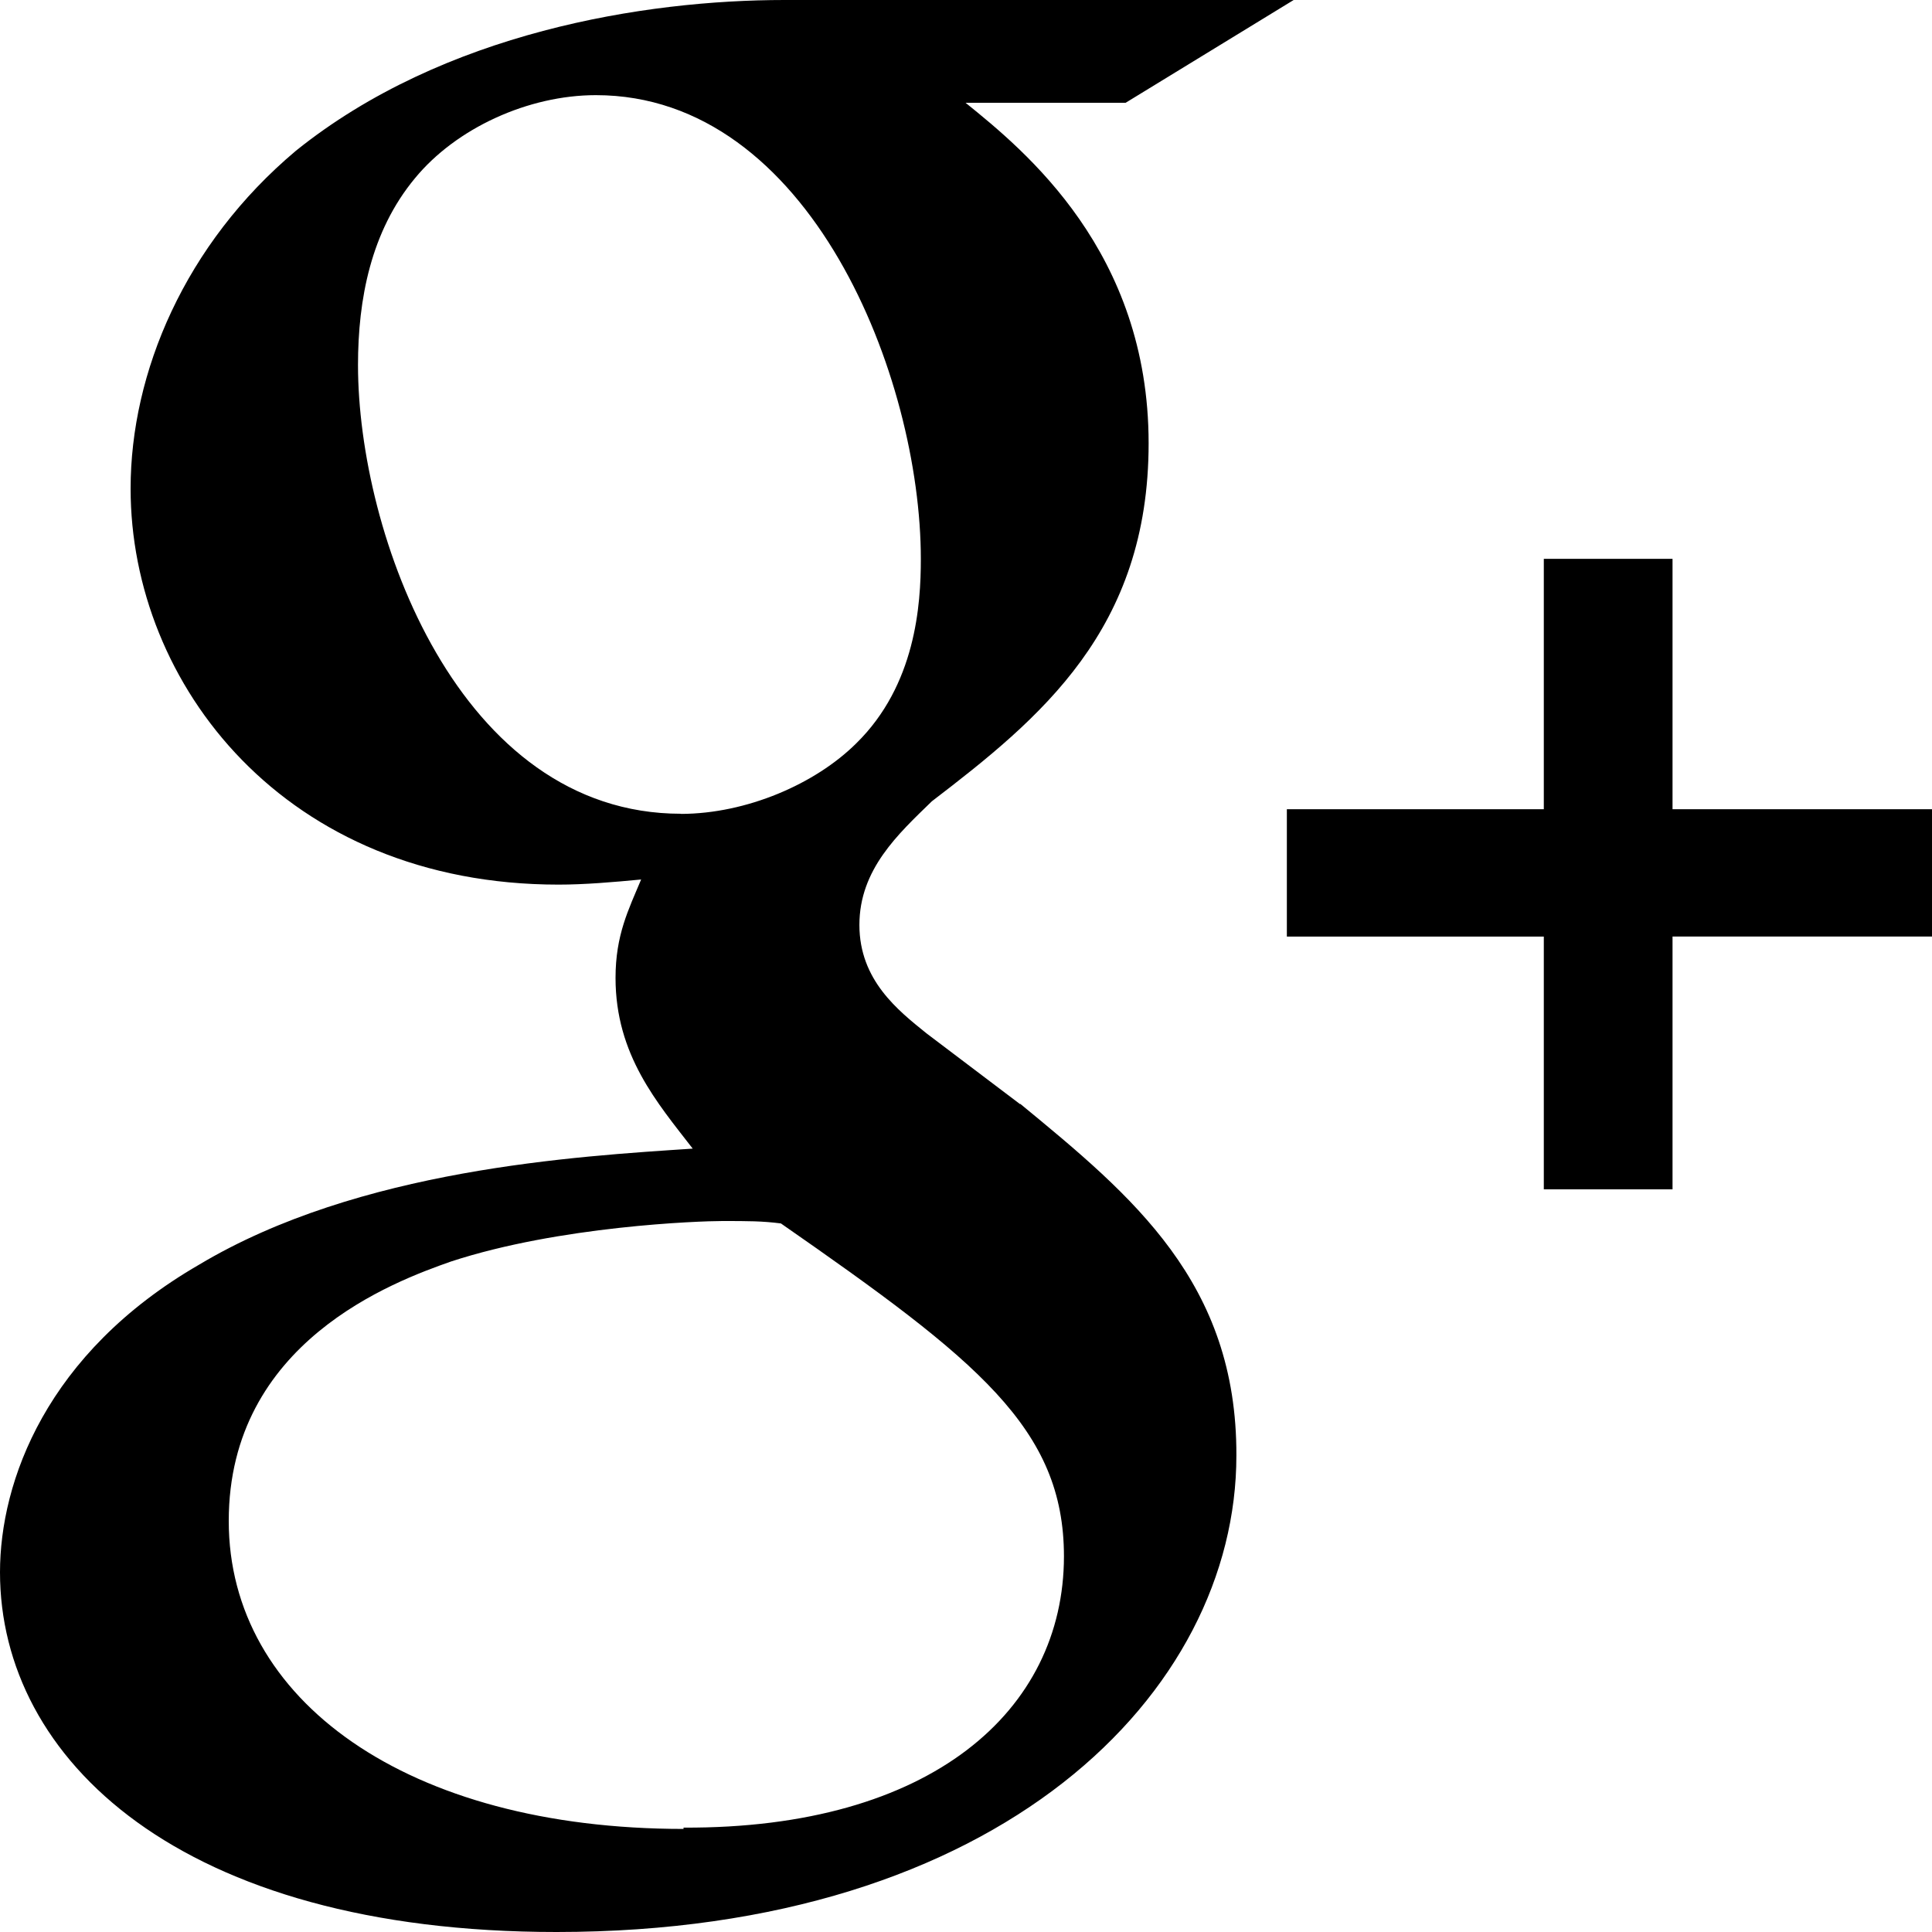
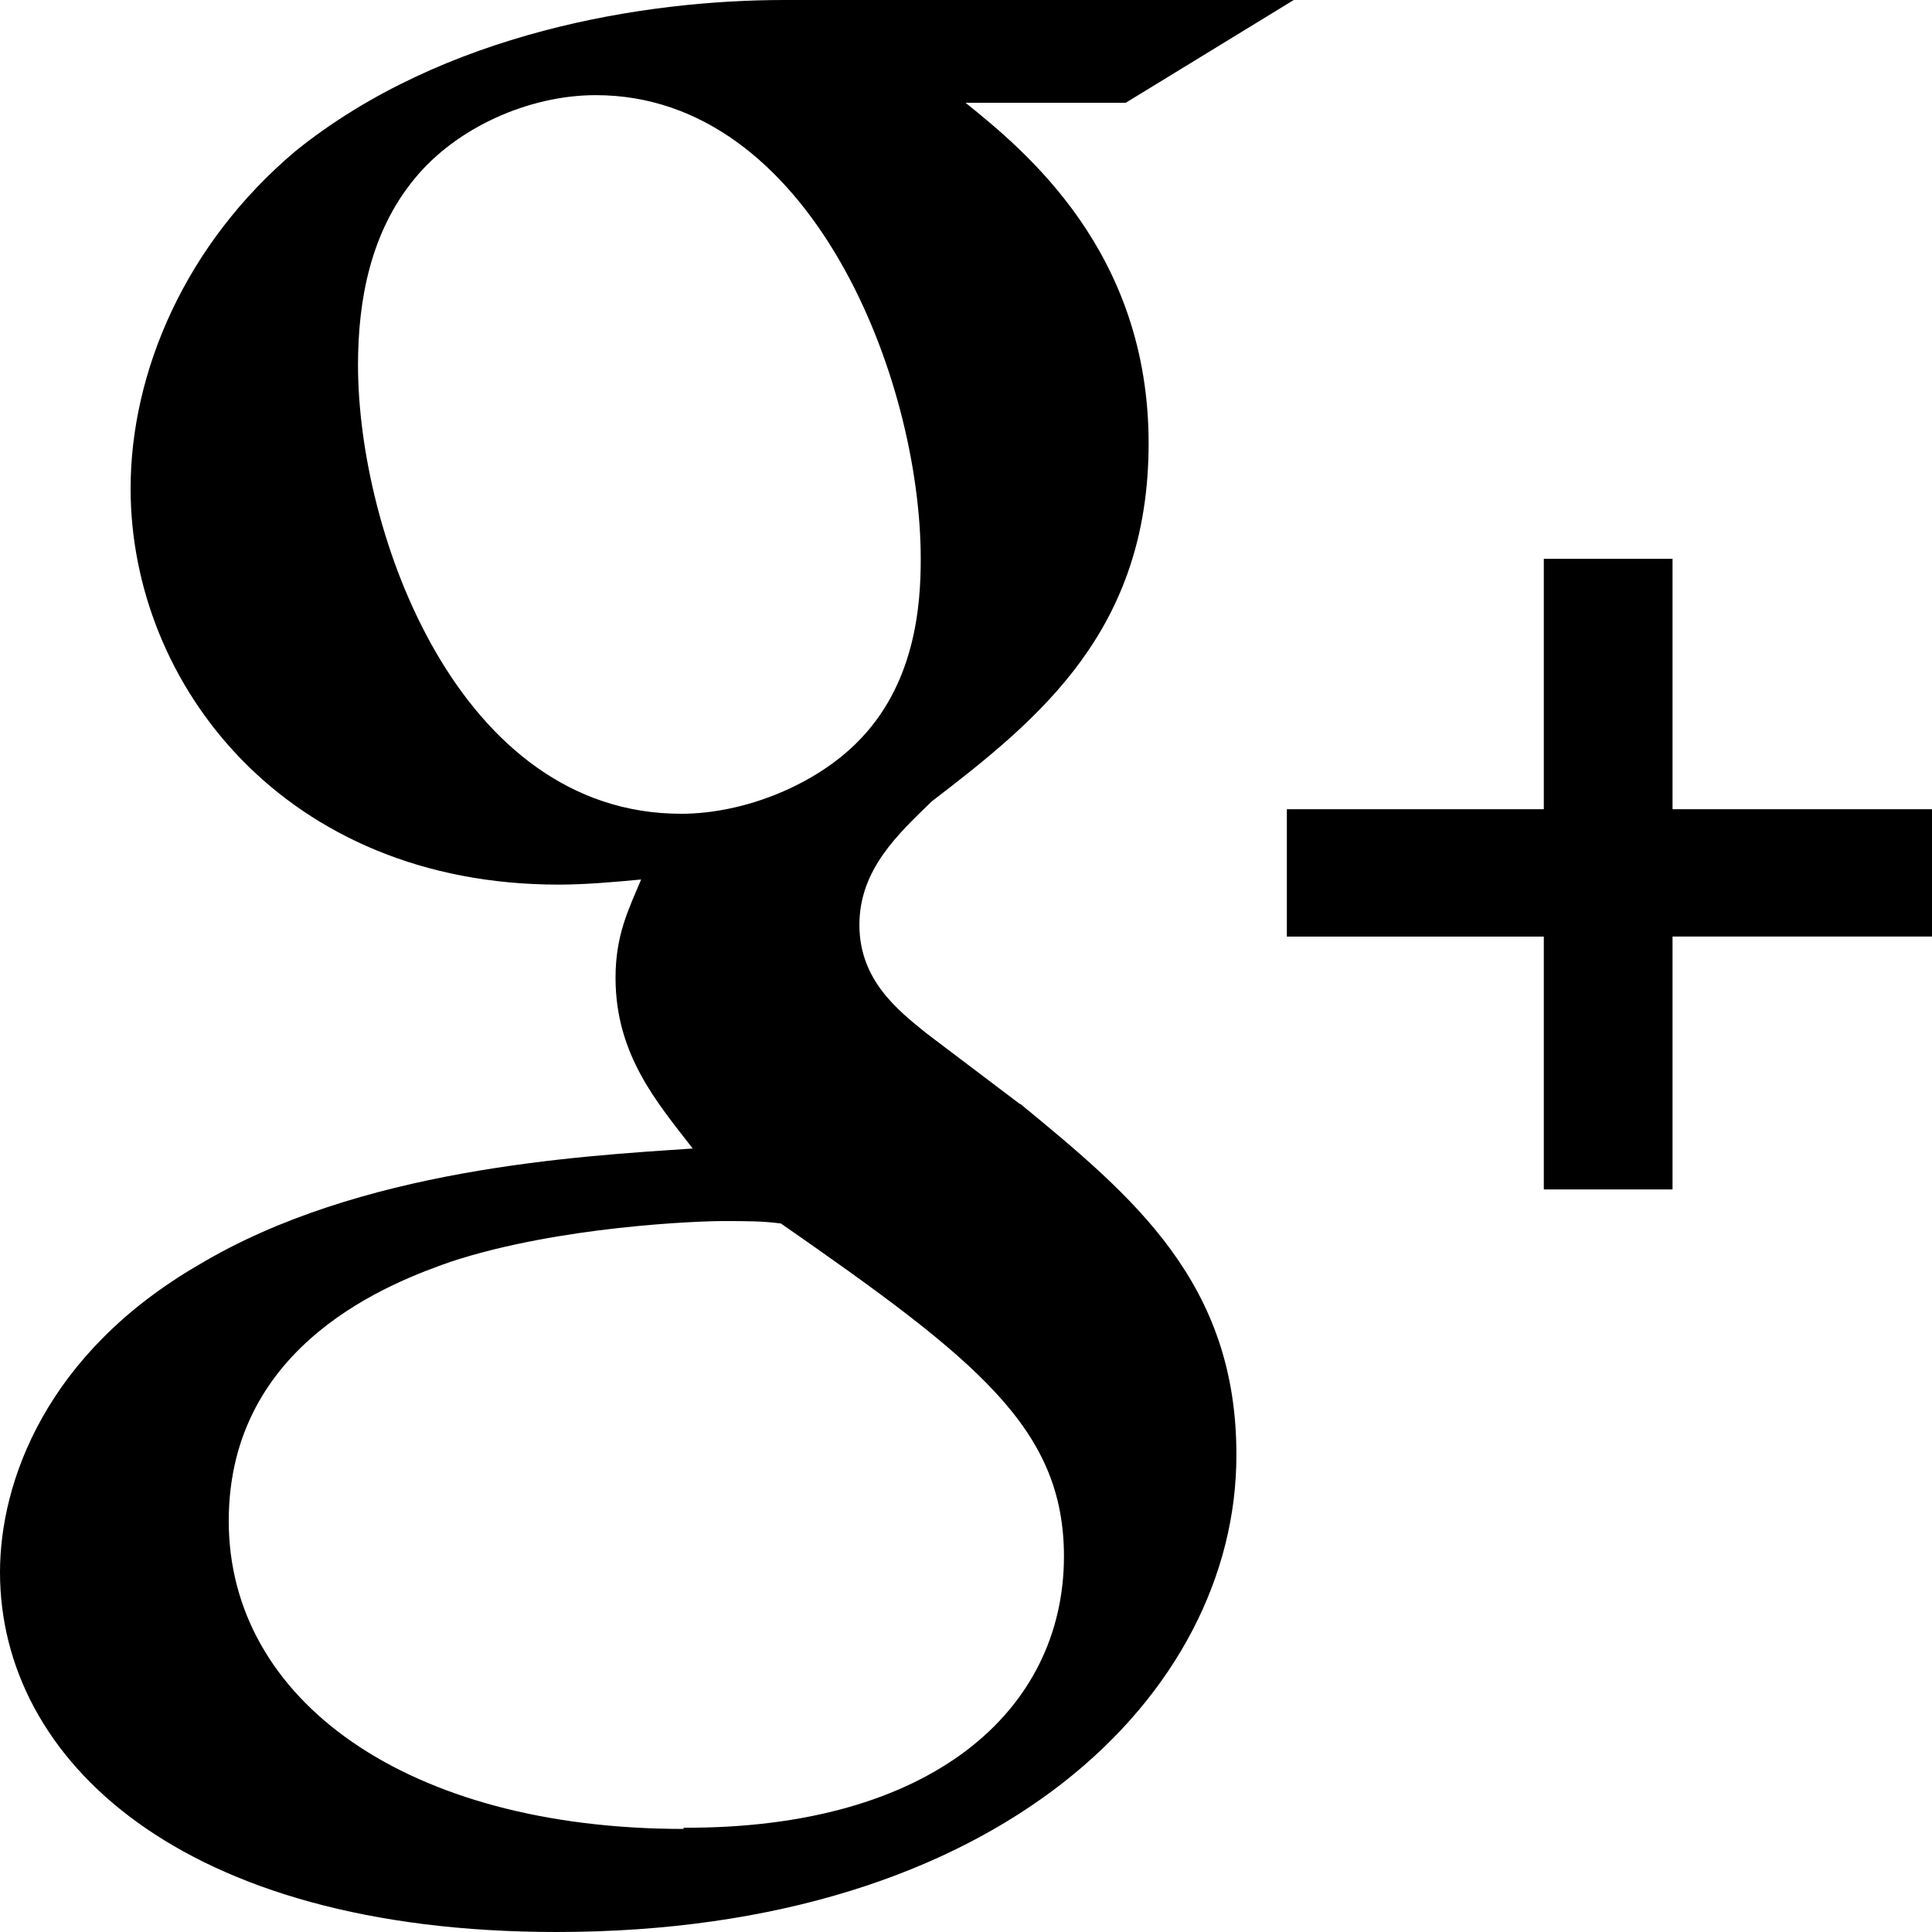
<svg xmlns="http://www.w3.org/2000/svg" width="40" height="40" viewBox="0 0 40 40">
-   <g>
-     <g>
-       <g fill="currentColor">
-         <path d="M21.11 22.853l-1.927-1.458c-.588-.474-1.39-1.1-1.39-2.245 0-1.15.802-1.882 1.5-2.56 2.246-1.72 4.488-3.552 4.488-7.412 0-3.97-2.562-6.058-3.79-7.05h3.314L26.784 0H16.242C13.35 0 9.18.666 6.128 3.12c-2.303 1.934-3.424 4.598-3.424 6.995 0 4.053 3.197 8.2 8.86 8.2.535 0 1.122-.05 1.71-.106-.263.628-.53 1.15-.53 2.037 0 1.6.87 2.593 1.598 3.535-2.408.16-6.907.42-10.222 2.404C.958 28.014 0 30.674 0 32.552 0 36.417 3.727 40 11.523 40c9.203 0 14.075-4.96 14.075-9.864.012-3.582-2.147-5.368-4.472-7.28h-.016v-.003zm-7.01-6.005c-4.603 0-6.688-5.794-6.688-9.29 0-1.36.266-2.766 1.177-3.865.857-1.044 2.352-1.723 3.748-1.723 4.438 0 6.728 5.845 6.728 9.605 0 .943-.106 2.607-1.336 3.814-.85.845-2.273 1.458-3.628 1.462v-.004zm.053 21.018c-5.724 0-9.417-2.666-9.417-6.375 0-3.705 3.422-4.958 4.602-5.373 2.246-.736 5.137-.838 5.62-.838.534 0 .822 0 1.21.05 4.07 2.83 5.86 4.244 5.86 6.895-.004 3.188-2.745 5.638-7.877 5.614l.002.026zM34.628 16.754V11.57h-2.665v5.184h-5.32v2.637h5.32v5.233h2.665V19.39H40v-2.636h-5.372z" />
-       </g>
-     </g>
-   </g>
+   <path d="M21.11 22.853l-1.927-1.458c-.588-.474-1.39-1.1-1.39-2.245 0-1.15.802-1.882 1.5-2.56 2.246-1.72 4.488-3.552 4.488-7.412 0-3.97-2.56-6.058-3.79-7.05h3.316L26.786 0H16.24C13.35 0 9.18.666 6.128 3.12c-2.303 1.934-3.424 4.598-3.424 6.995 0 4.053 3.197 8.2 8.86 8.2.535 0 1.122-.05 1.71-.106-.263.626-.53 1.15-.53 2.035 0 1.6.87 2.593 1.598 3.535-2.408.16-6.907.42-10.222 2.405C.958 28.015 0 30.675 0 32.552 0 36.417 3.727 40 11.523 40c9.203 0 14.075-4.96 14.075-9.864.012-3.582-2.147-5.368-4.472-7.28h-.016v-.003zm-7.01-6.005c-4.603 0-6.688-5.794-6.688-9.29 0-1.36.266-2.766 1.177-3.865.855-1.044 2.35-1.723 3.746-1.723 4.438 0 6.728 5.845 6.728 9.605 0 .943-.106 2.607-1.336 3.814-.85.843-2.274 1.456-3.63 1.46v-.004zm.053 21.018c-5.724 0-9.417-2.666-9.417-6.375 0-3.703 3.422-4.956 4.602-5.37 2.246-.737 5.137-.84 5.62-.84.534 0 .822 0 1.21.05 4.07 2.83 5.86 4.245 5.86 6.896-.004 3.188-2.745 5.638-7.877 5.614l.004.025zm20.475-21.112V11.57h-2.665v5.184h-5.32v2.637h5.32v5.235h2.665V19.39H40v-2.636h-5.372z" fill="currentColor" />
</svg>
